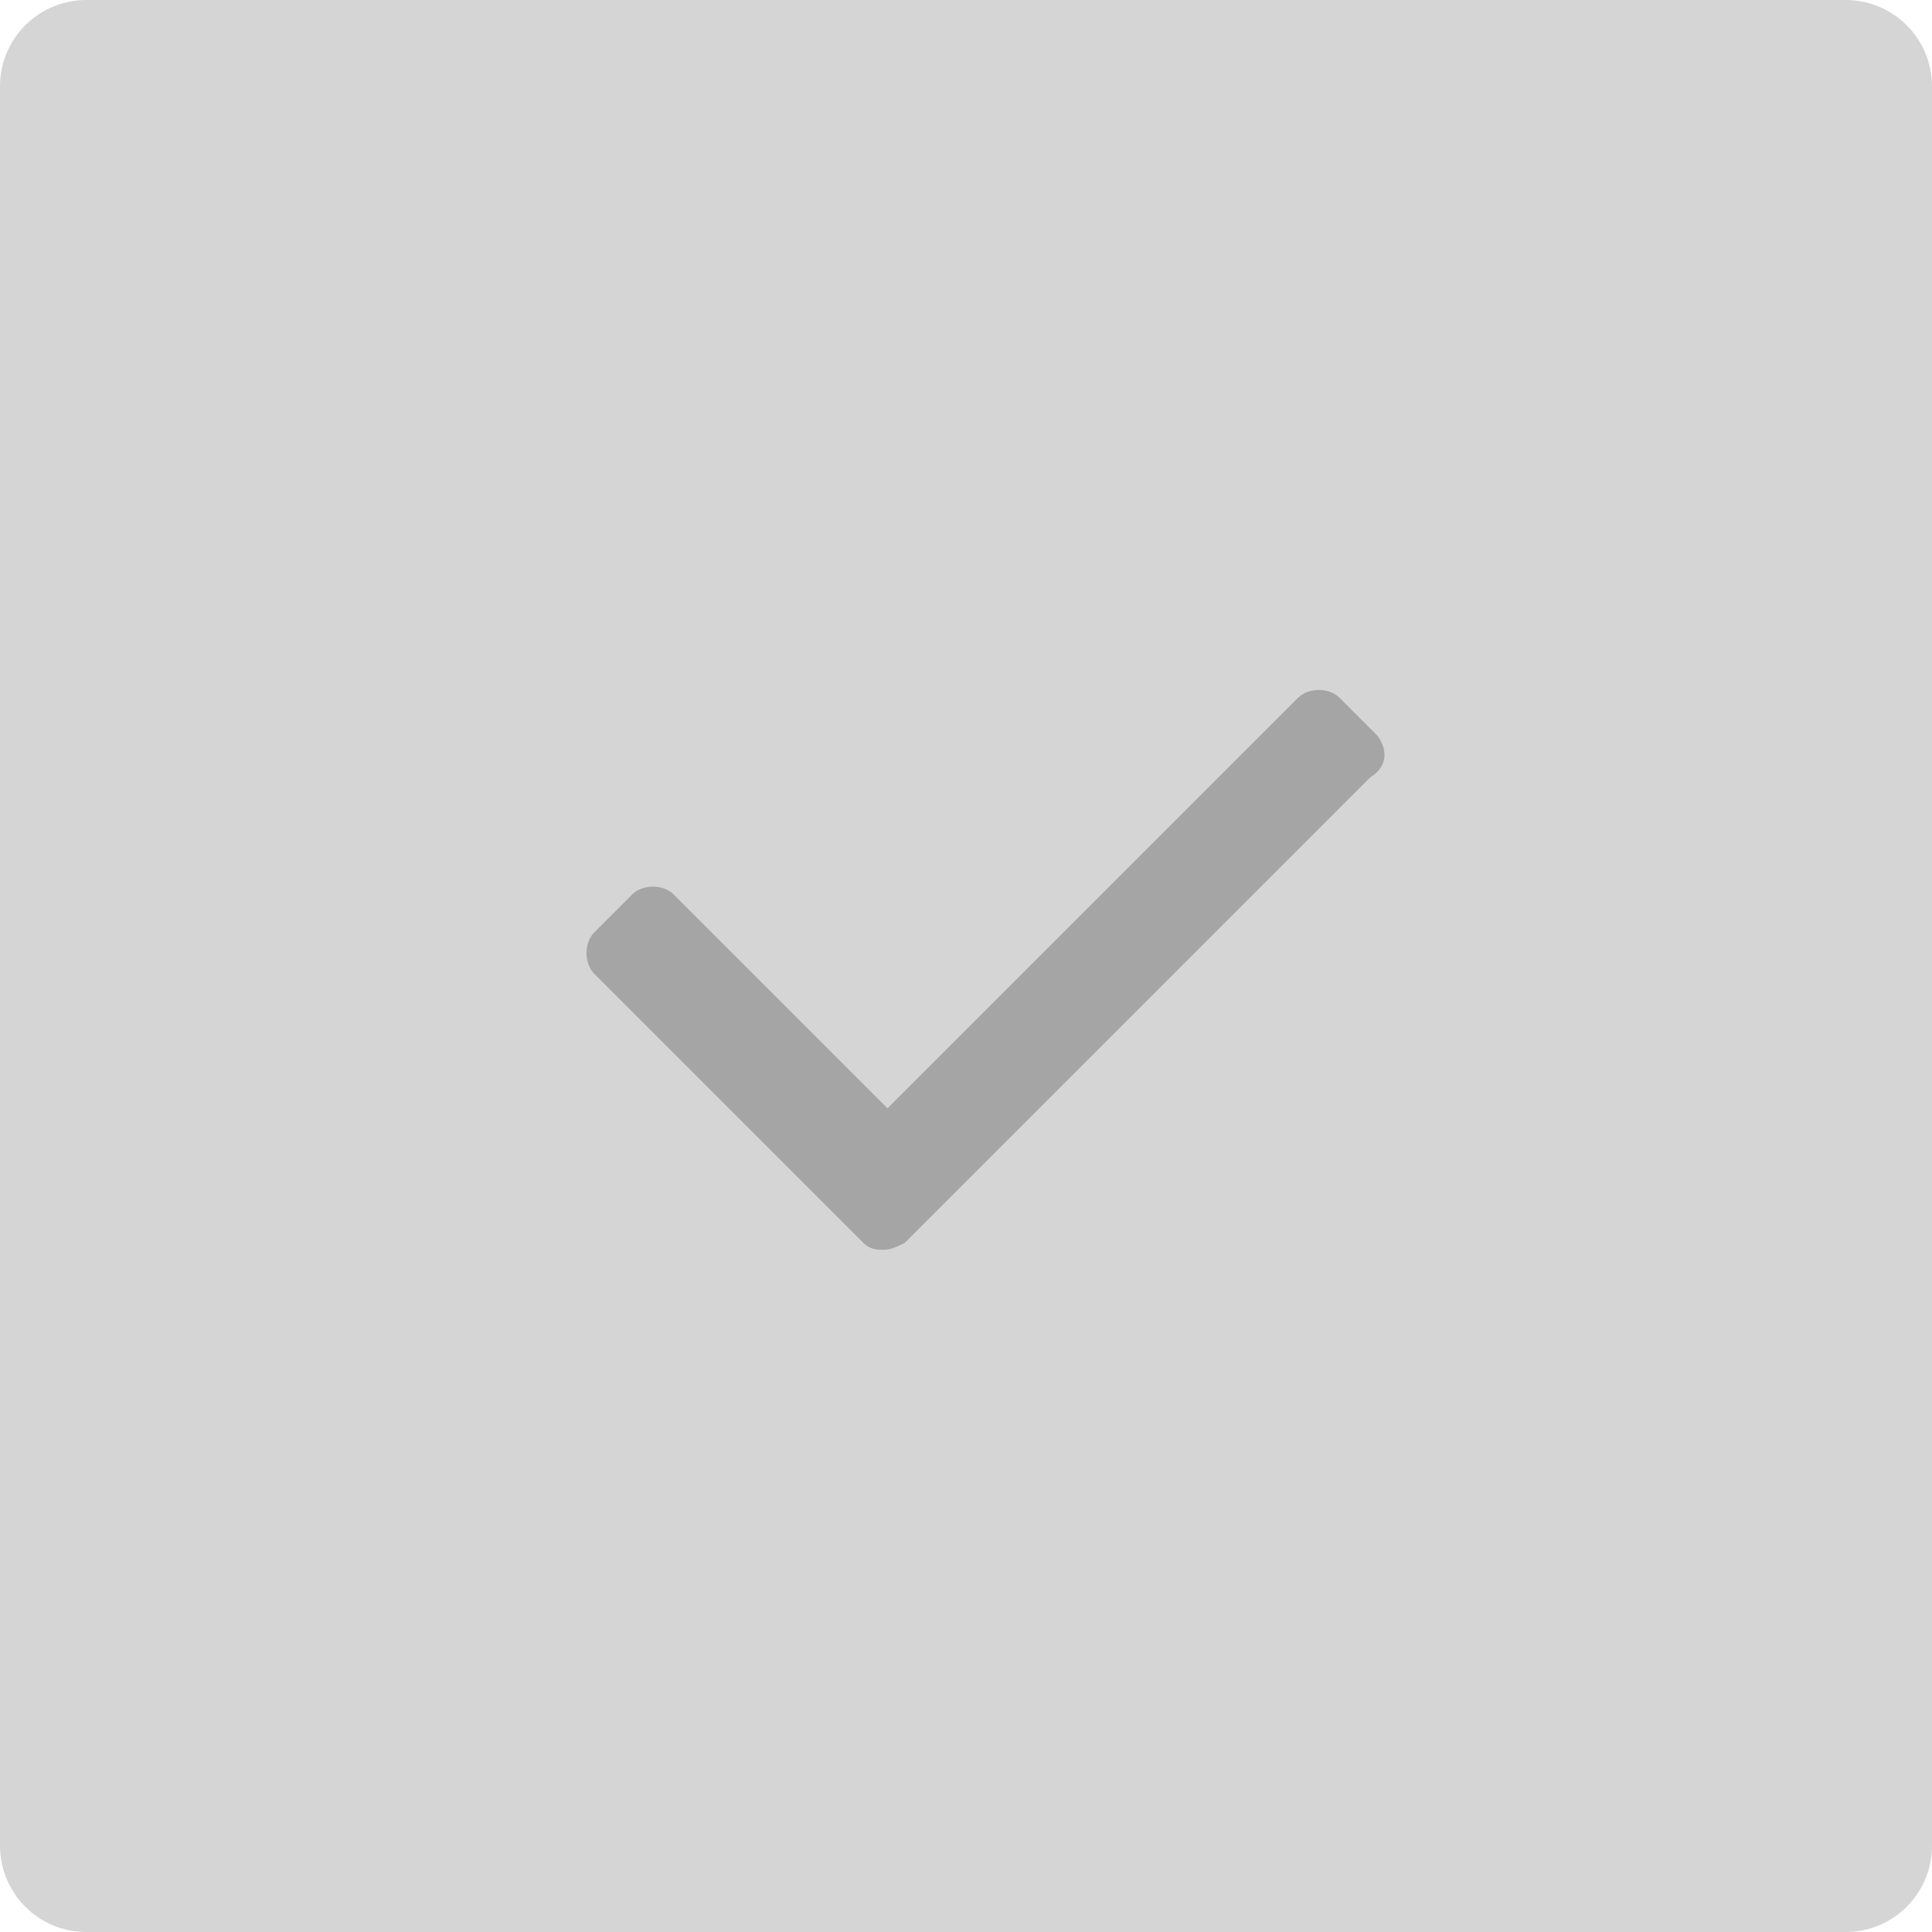
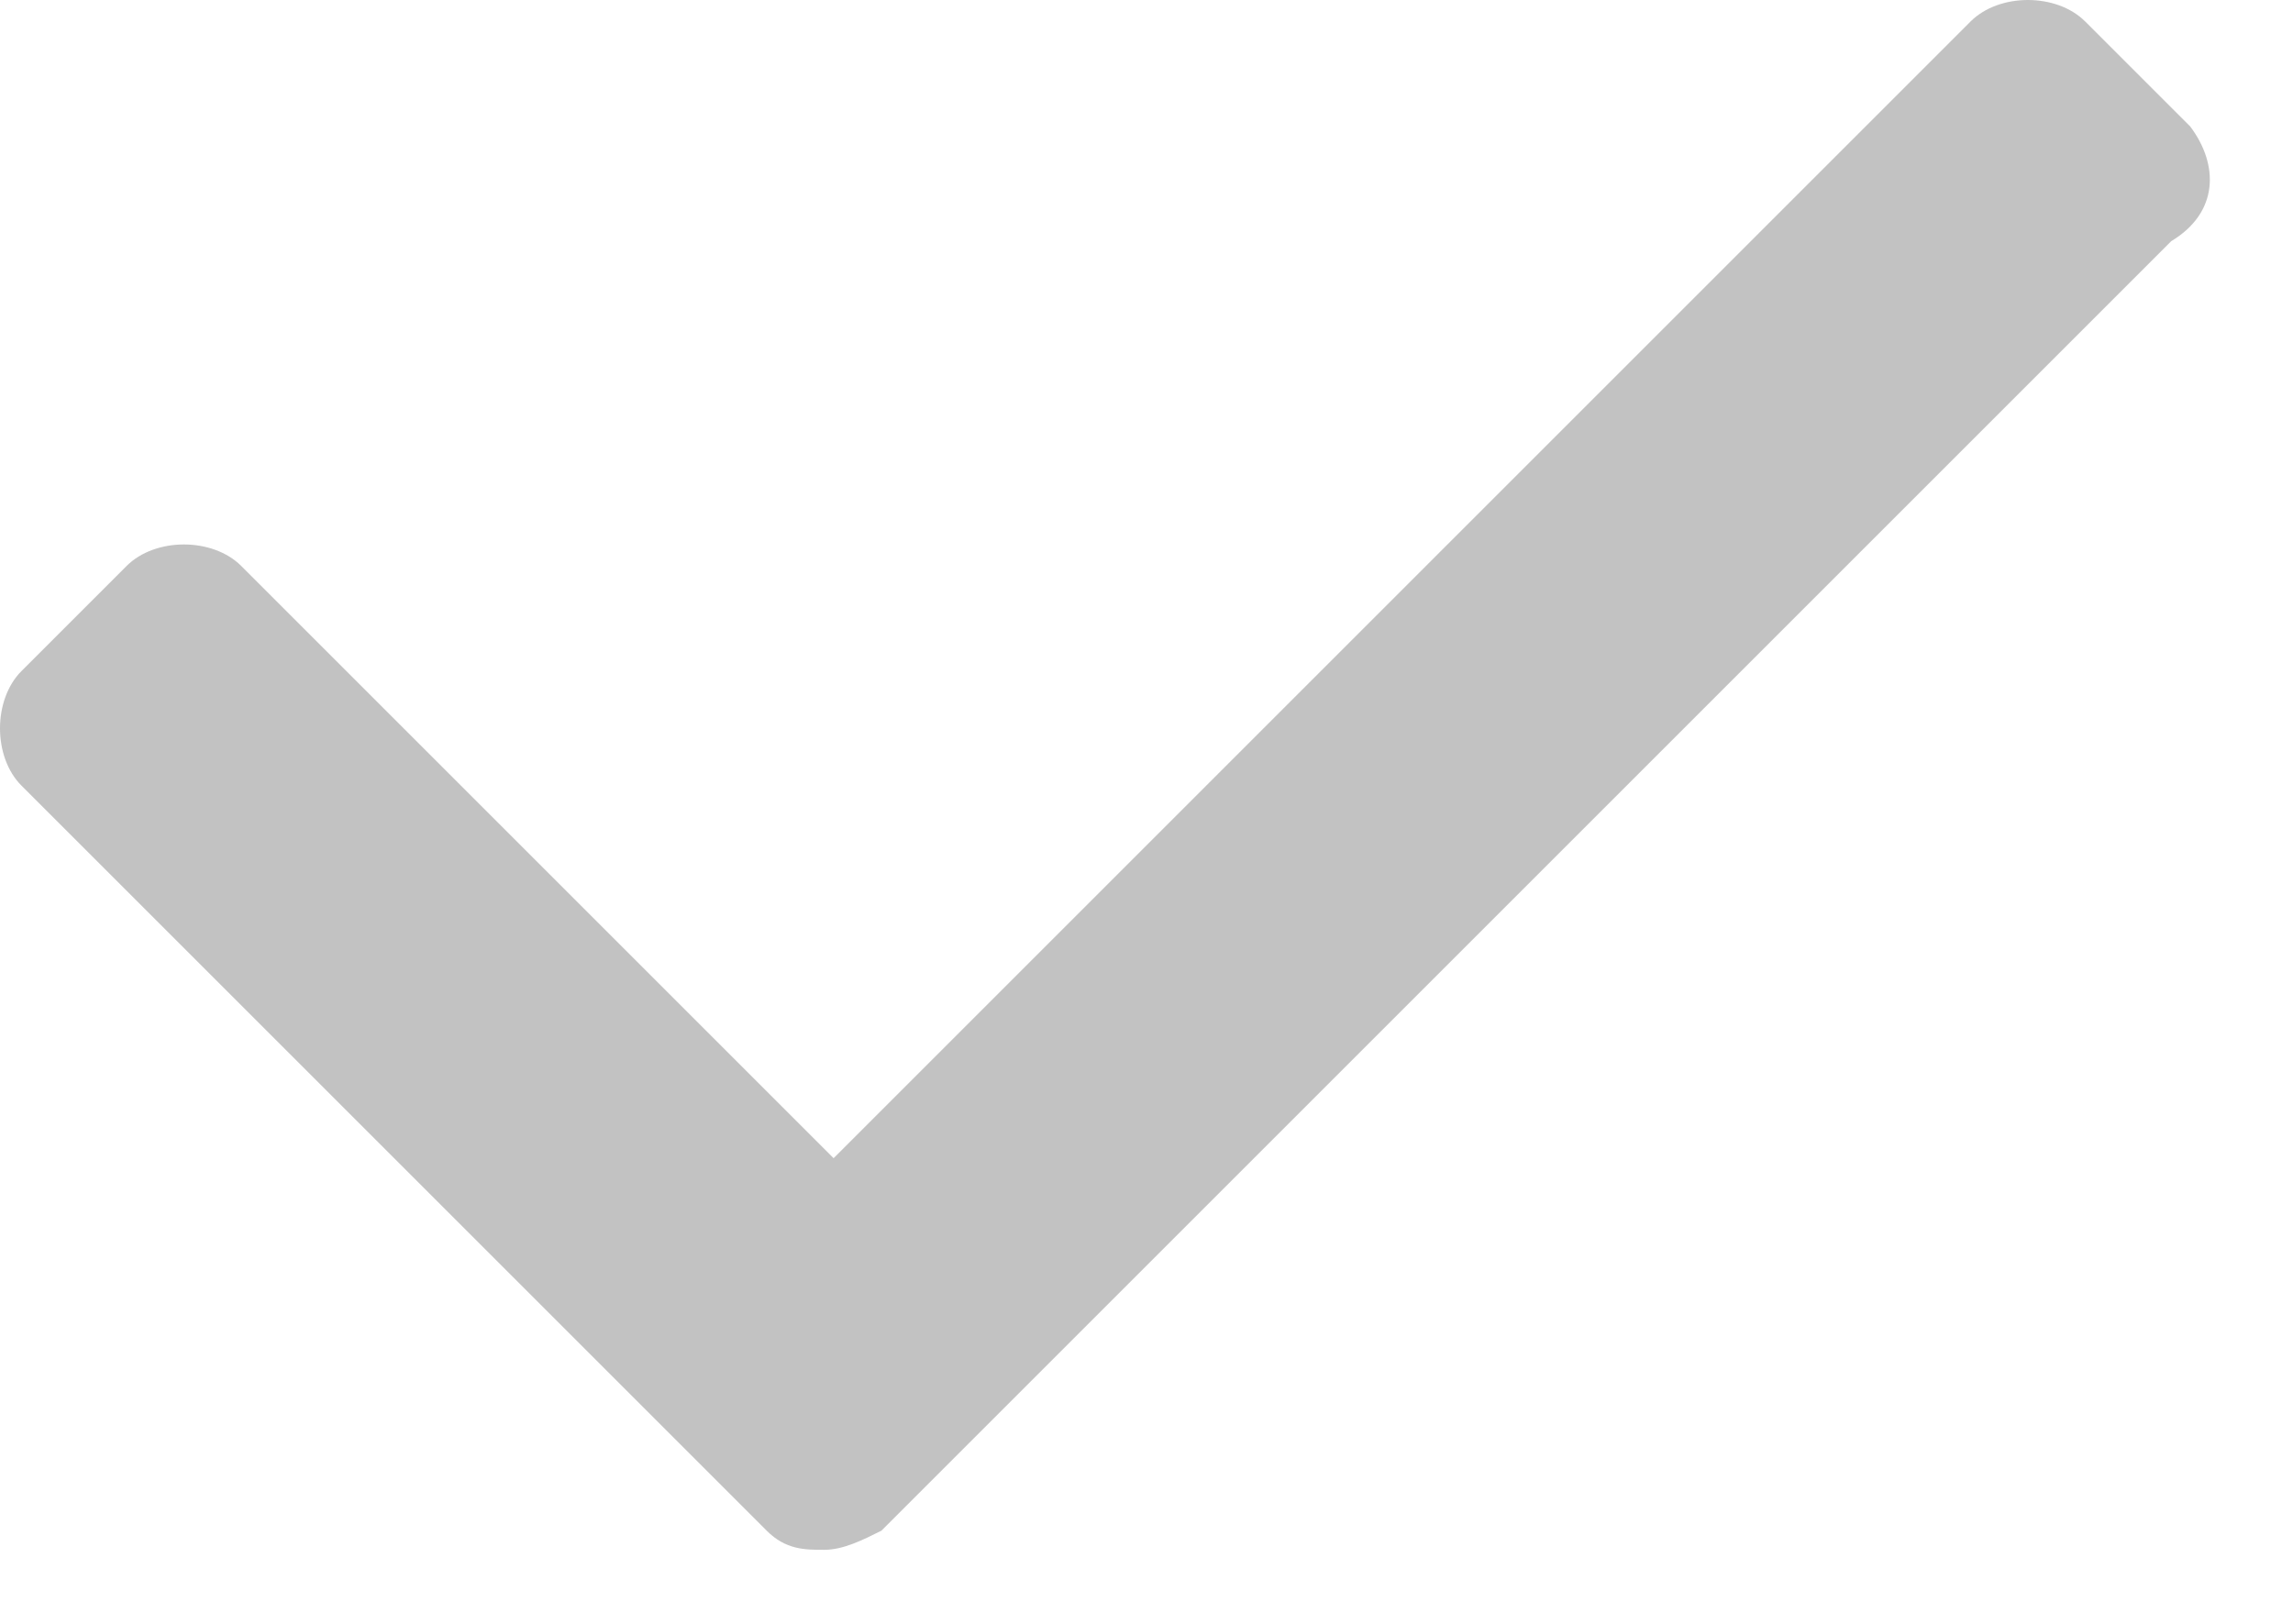
- <svg xmlns="http://www.w3.org/2000/svg" width="56" height="56" viewBox="0 0 56 56" fill="none">
-   <rect x="2.5" y="2.5" width="51" height="51" fill="#D5D5D5" stroke="#D5D5D5" stroke-width="5" stroke-linejoin="round" />
-   <path opacity="0.3" d="M39.925 21.325L38.825 20.225C38.525 19.925 37.925 19.925 37.625 20.225L25.725 32.125L19.525 25.925C19.225 25.625 18.625 25.625 18.325 25.925L17.225 27.025C16.925 27.325 16.925 27.925 17.225 28.225L25.025 36.025C25.225 36.225 25.425 36.225 25.625 36.225C25.825 36.225 26.025 36.125 26.225 36.025L39.725 22.525C40.225 22.225 40.225 21.725 39.925 21.325Z" fill="#333333" />
+ <svg xmlns="http://www.w3.org/2000/svg" width="24" height="17" viewBox="0 0 24 17" fill="none">
+   <path opacity="0.3" d="M22.925 1.325L21.825 0.225C21.525 -0.075 20.925 -0.075 20.625 0.225L8.725 12.125L2.525 5.925C2.225 5.625 1.625 5.625 1.325 5.925L0.225 7.025C-0.075 7.325 -0.075 7.925 0.225 8.225L8.025 16.025C8.225 16.225 8.425 16.225 8.625 16.225C8.825 16.225 9.025 16.125 9.225 16.025L22.725 2.525C23.225 2.225 23.225 1.725 22.925 1.325Z" fill="#333333" />
</svg>
